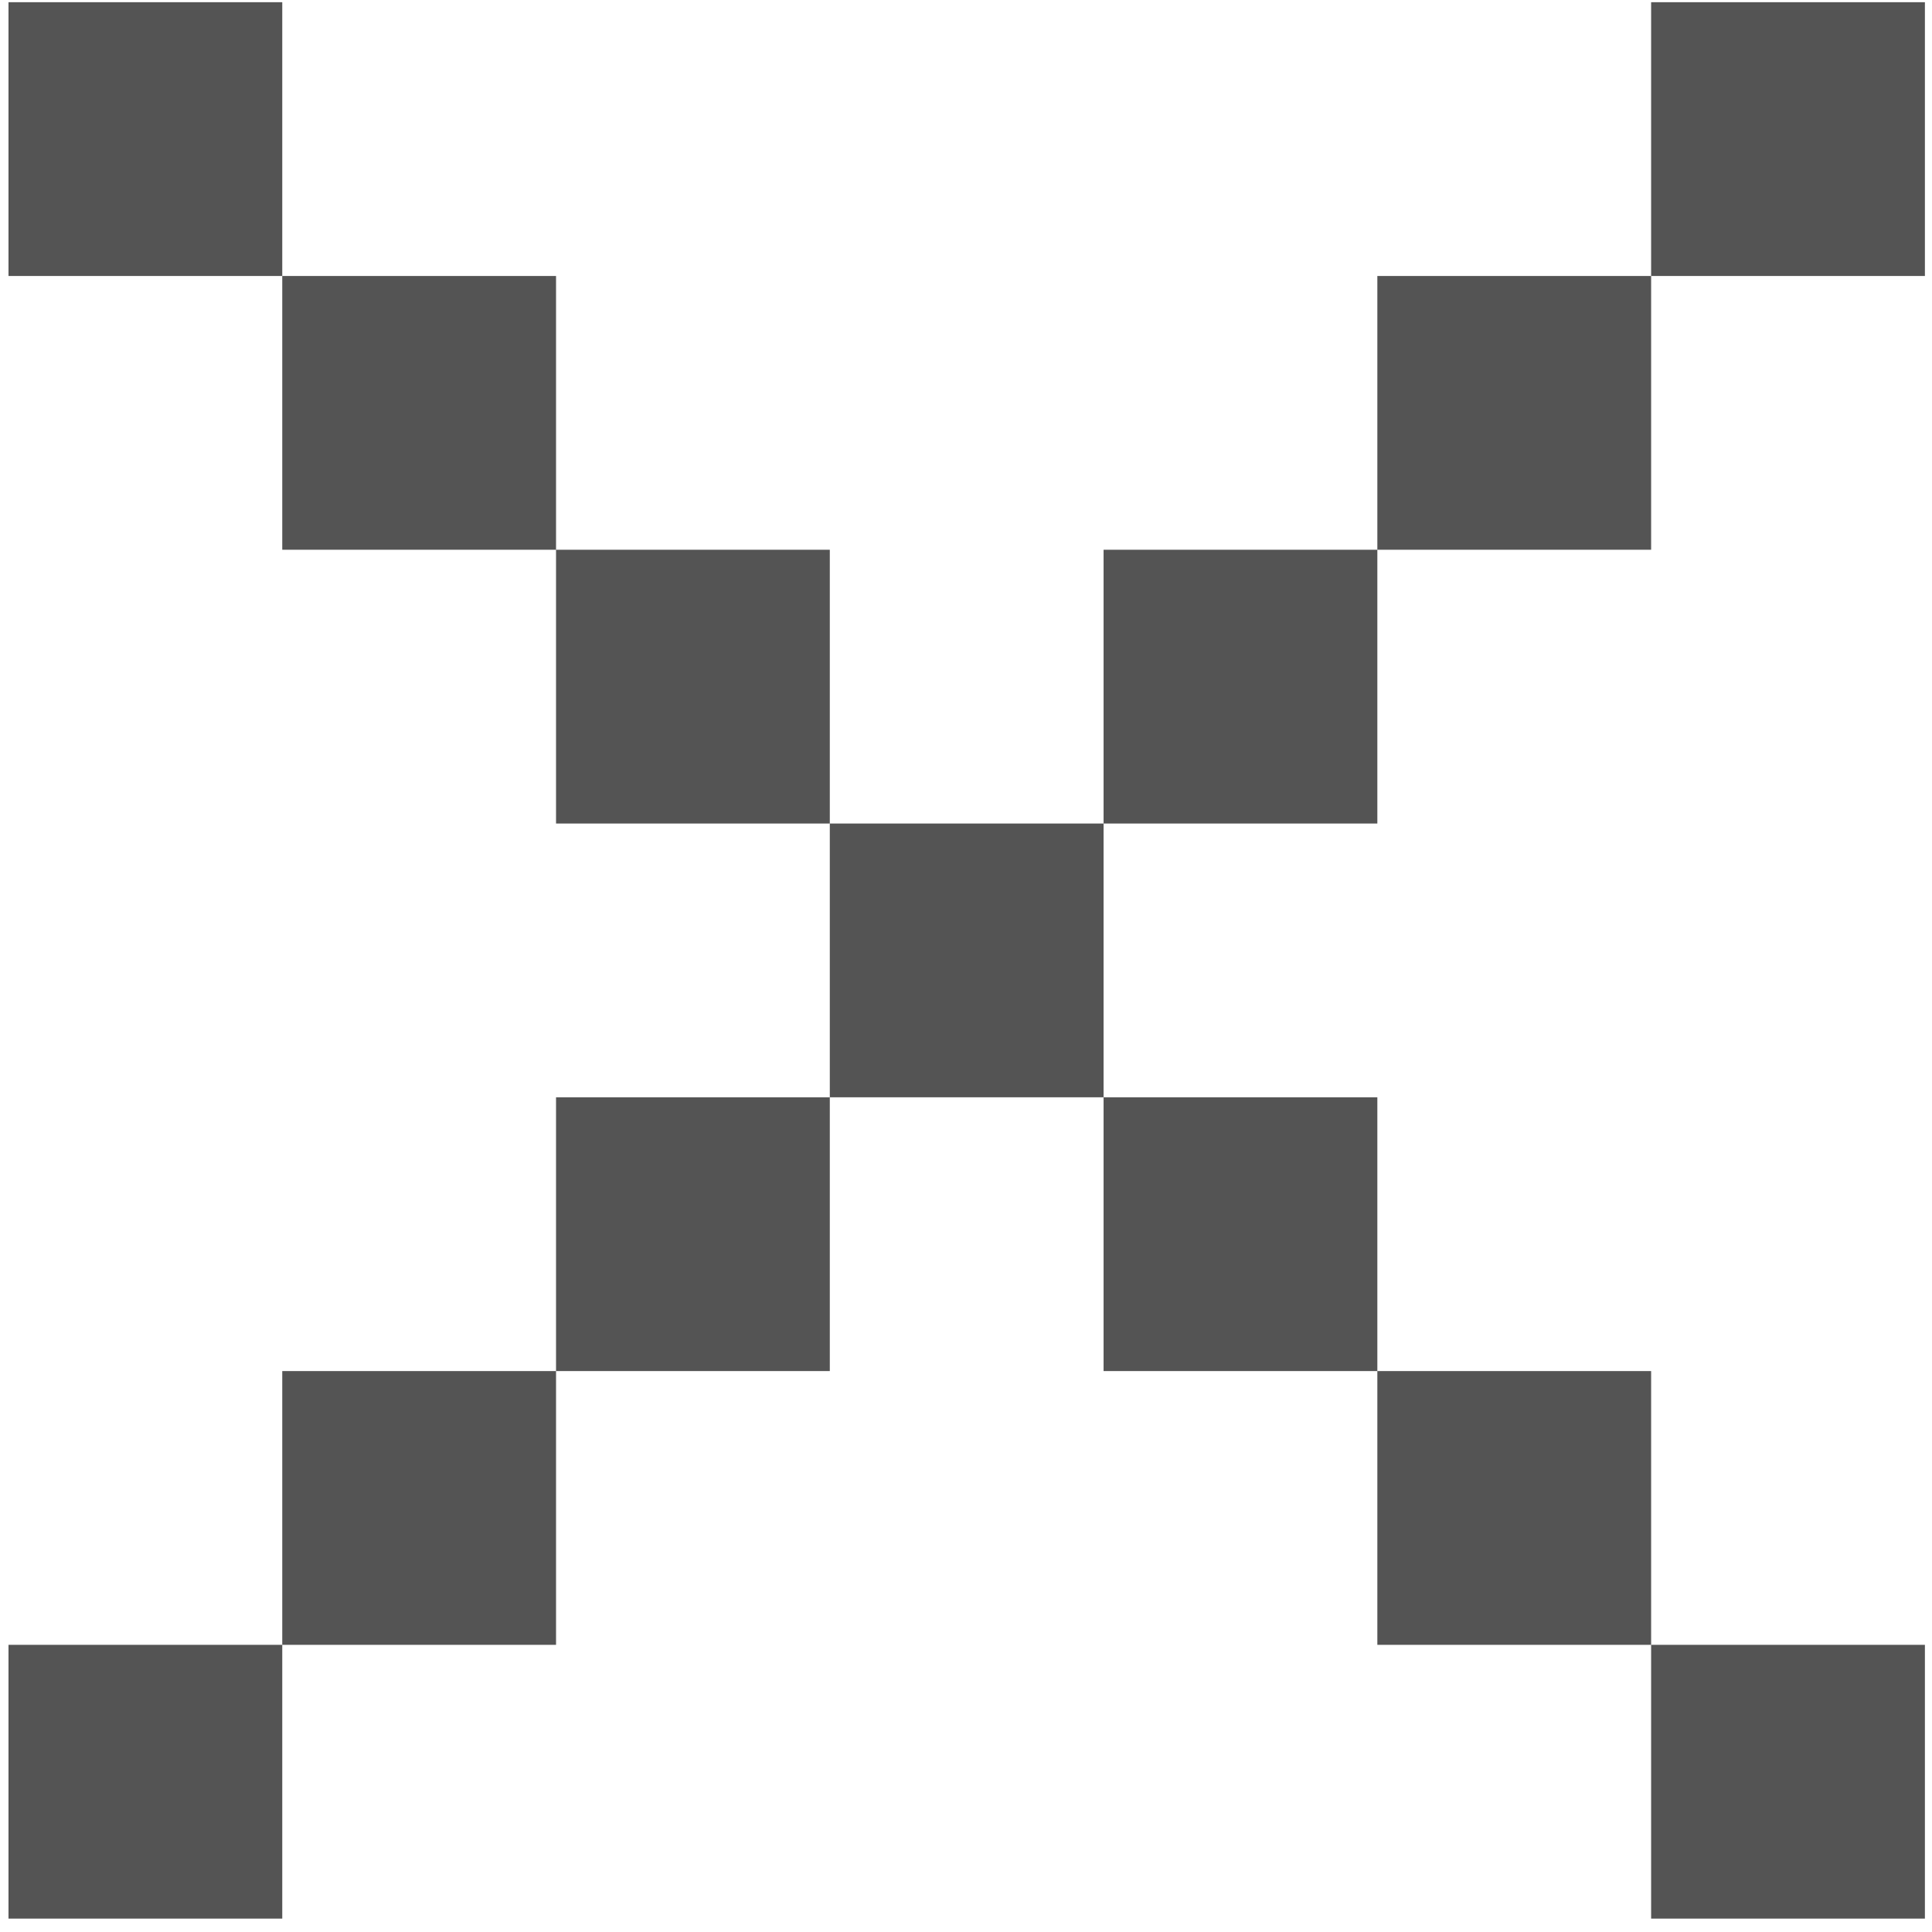
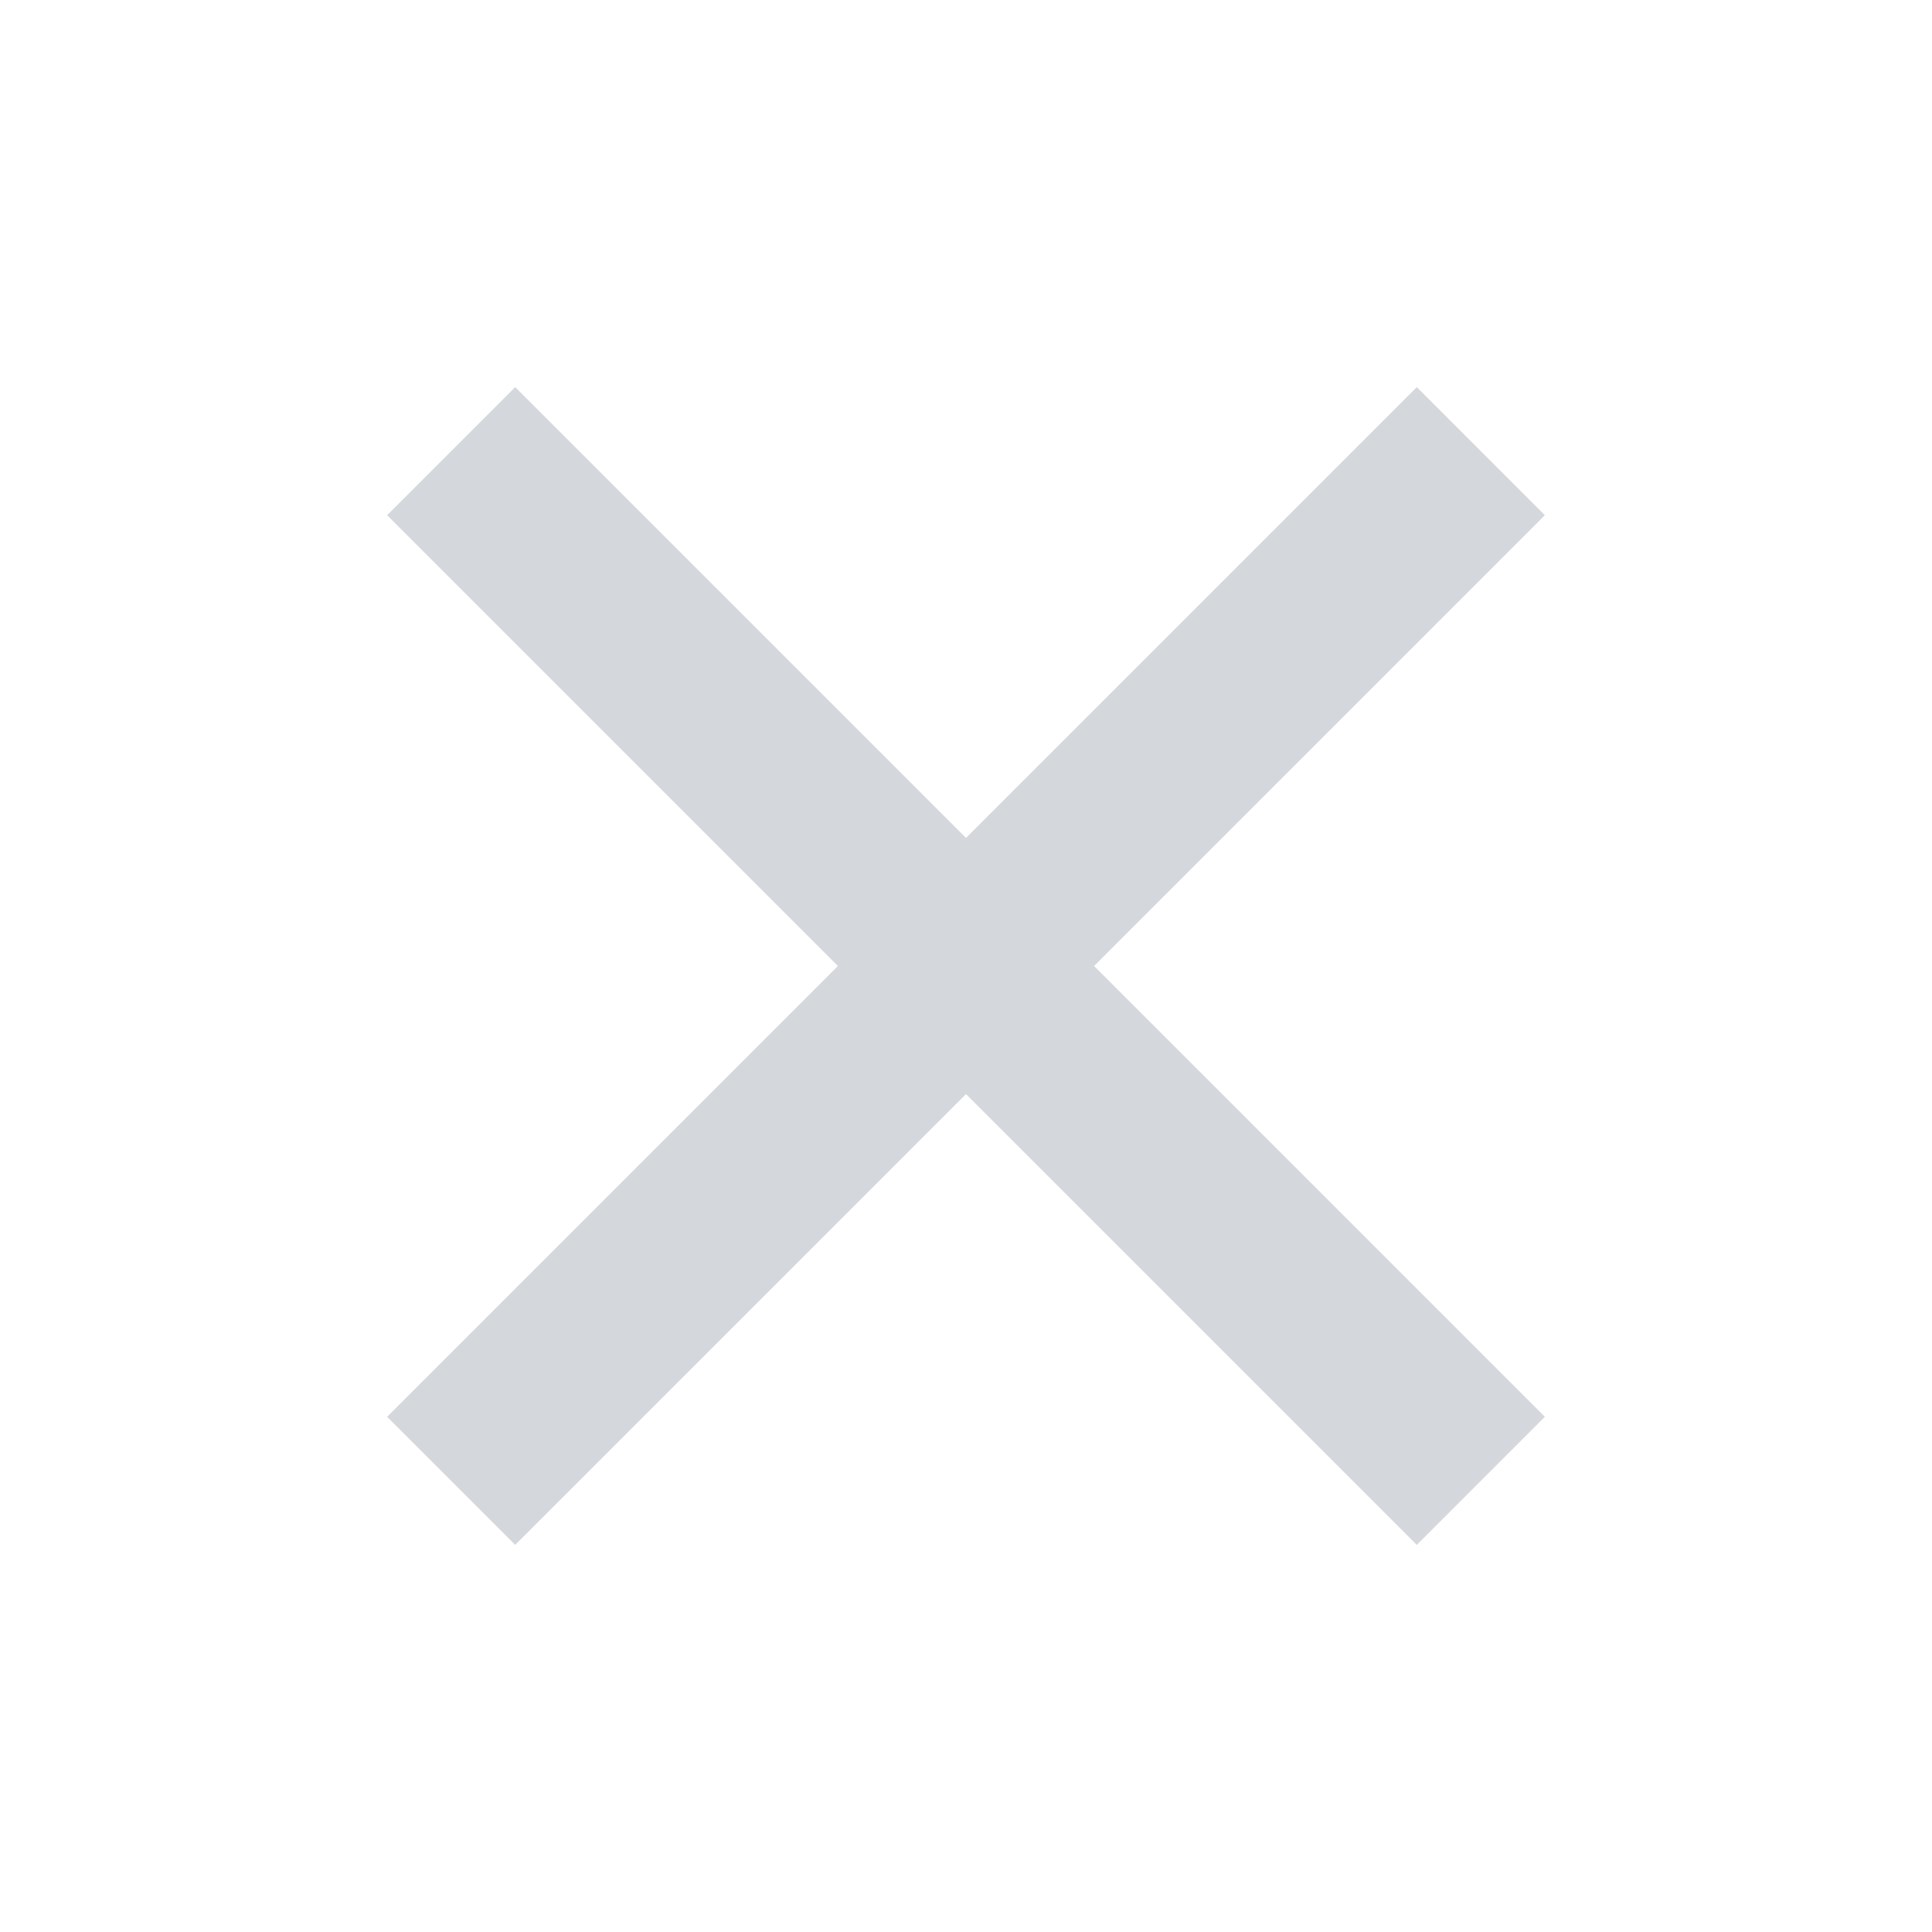
- <svg xmlns="http://www.w3.org/2000/svg" width="113" height="113" viewBox="0 0 113 113" fill="none">
-   <path d="M0.497 0.129H16.509V16.142H0.497V0.129ZM32.522 32.154H16.509V16.142H32.522V32.154ZM48.534 48.167H32.522V32.154H48.534V48.167ZM64.547 48.167H48.534V64.179H32.522V80.192H16.509V96.204H0.497V112.217H16.509V96.204H32.522V80.192H48.534V64.179H64.547V80.192H80.559V96.204H96.572V112.217H112.585V96.204H96.572V80.192H80.559V64.179H64.547V48.167ZM80.559 32.154V48.167H64.547V32.154H80.559ZM96.572 16.142V32.154H80.559V16.142H96.572ZM96.572 16.142V0.129H112.585V16.142H96.572Z" fill="#545454" />
+ <svg xmlns="http://www.w3.org/2000/svg" height="24px" viewBox="0 -960 960 960" width="24px" fill="#D4D8DD">
+   <path d="M256-192.35 192.35-256l224-224-224-224L256-767.65l224 224 224-224L767.65-704l-224 224 224 224L704-192.35l-224-224-224 224Z" />
</svg>
